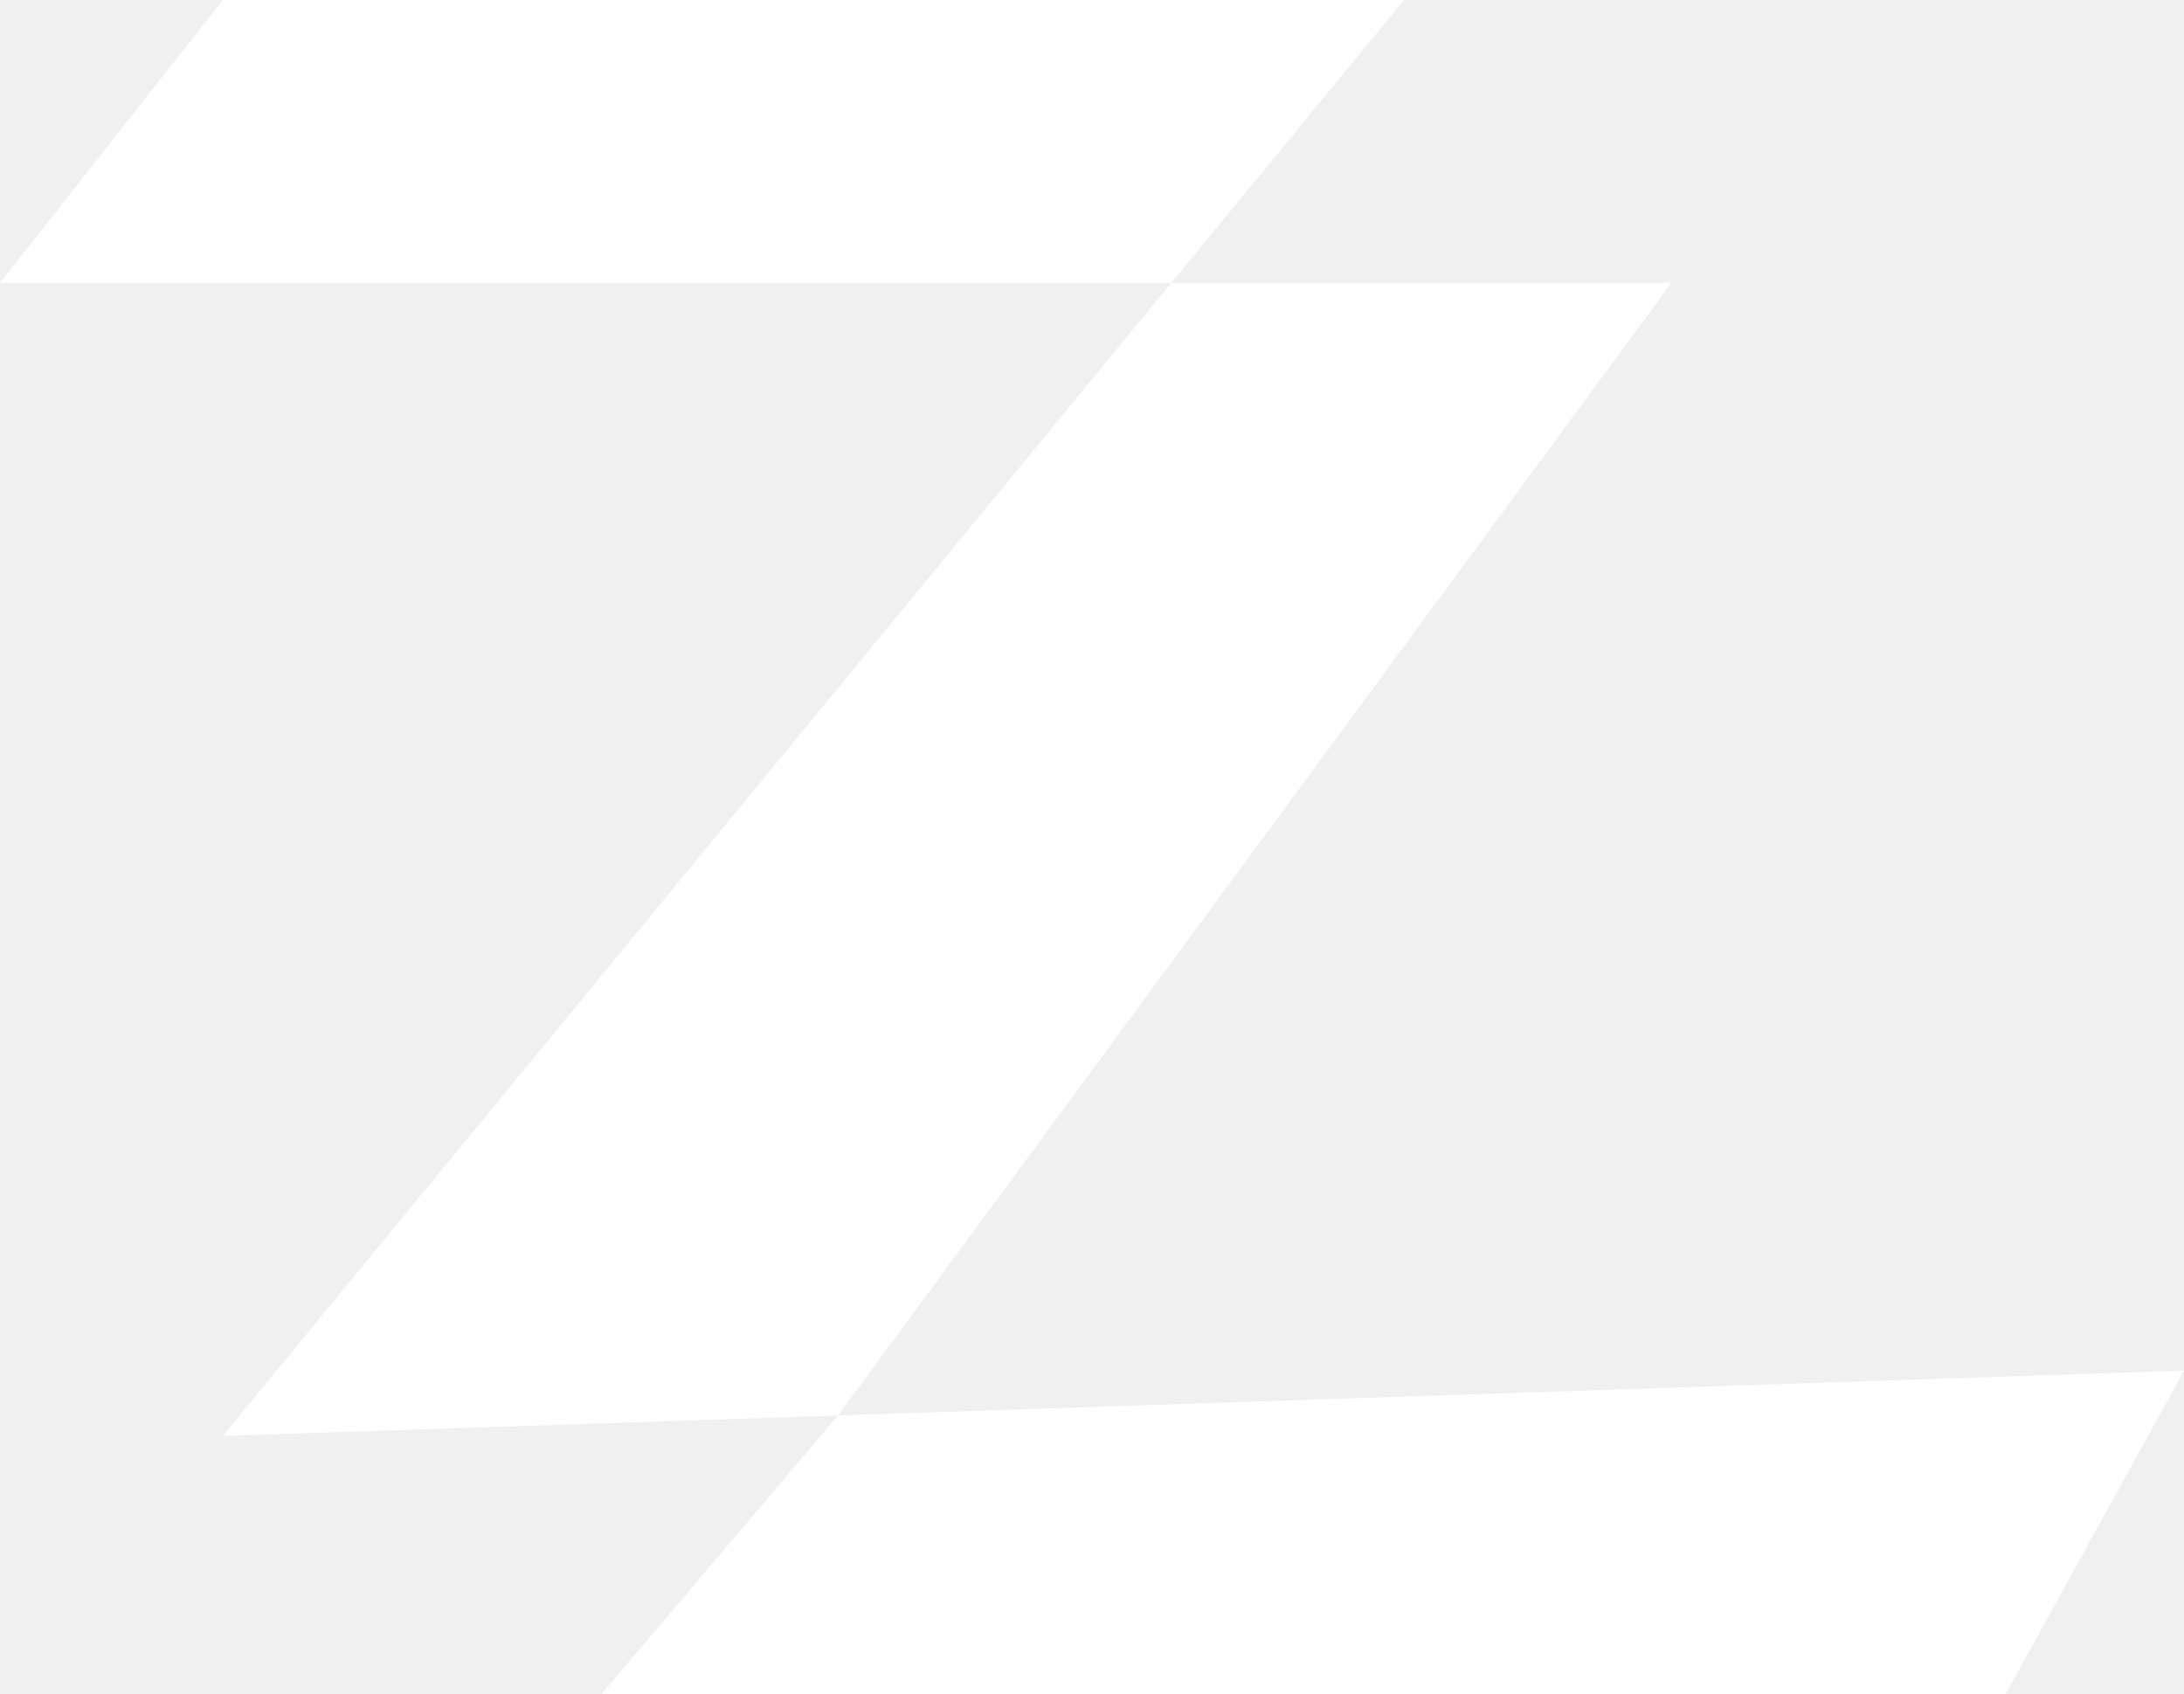
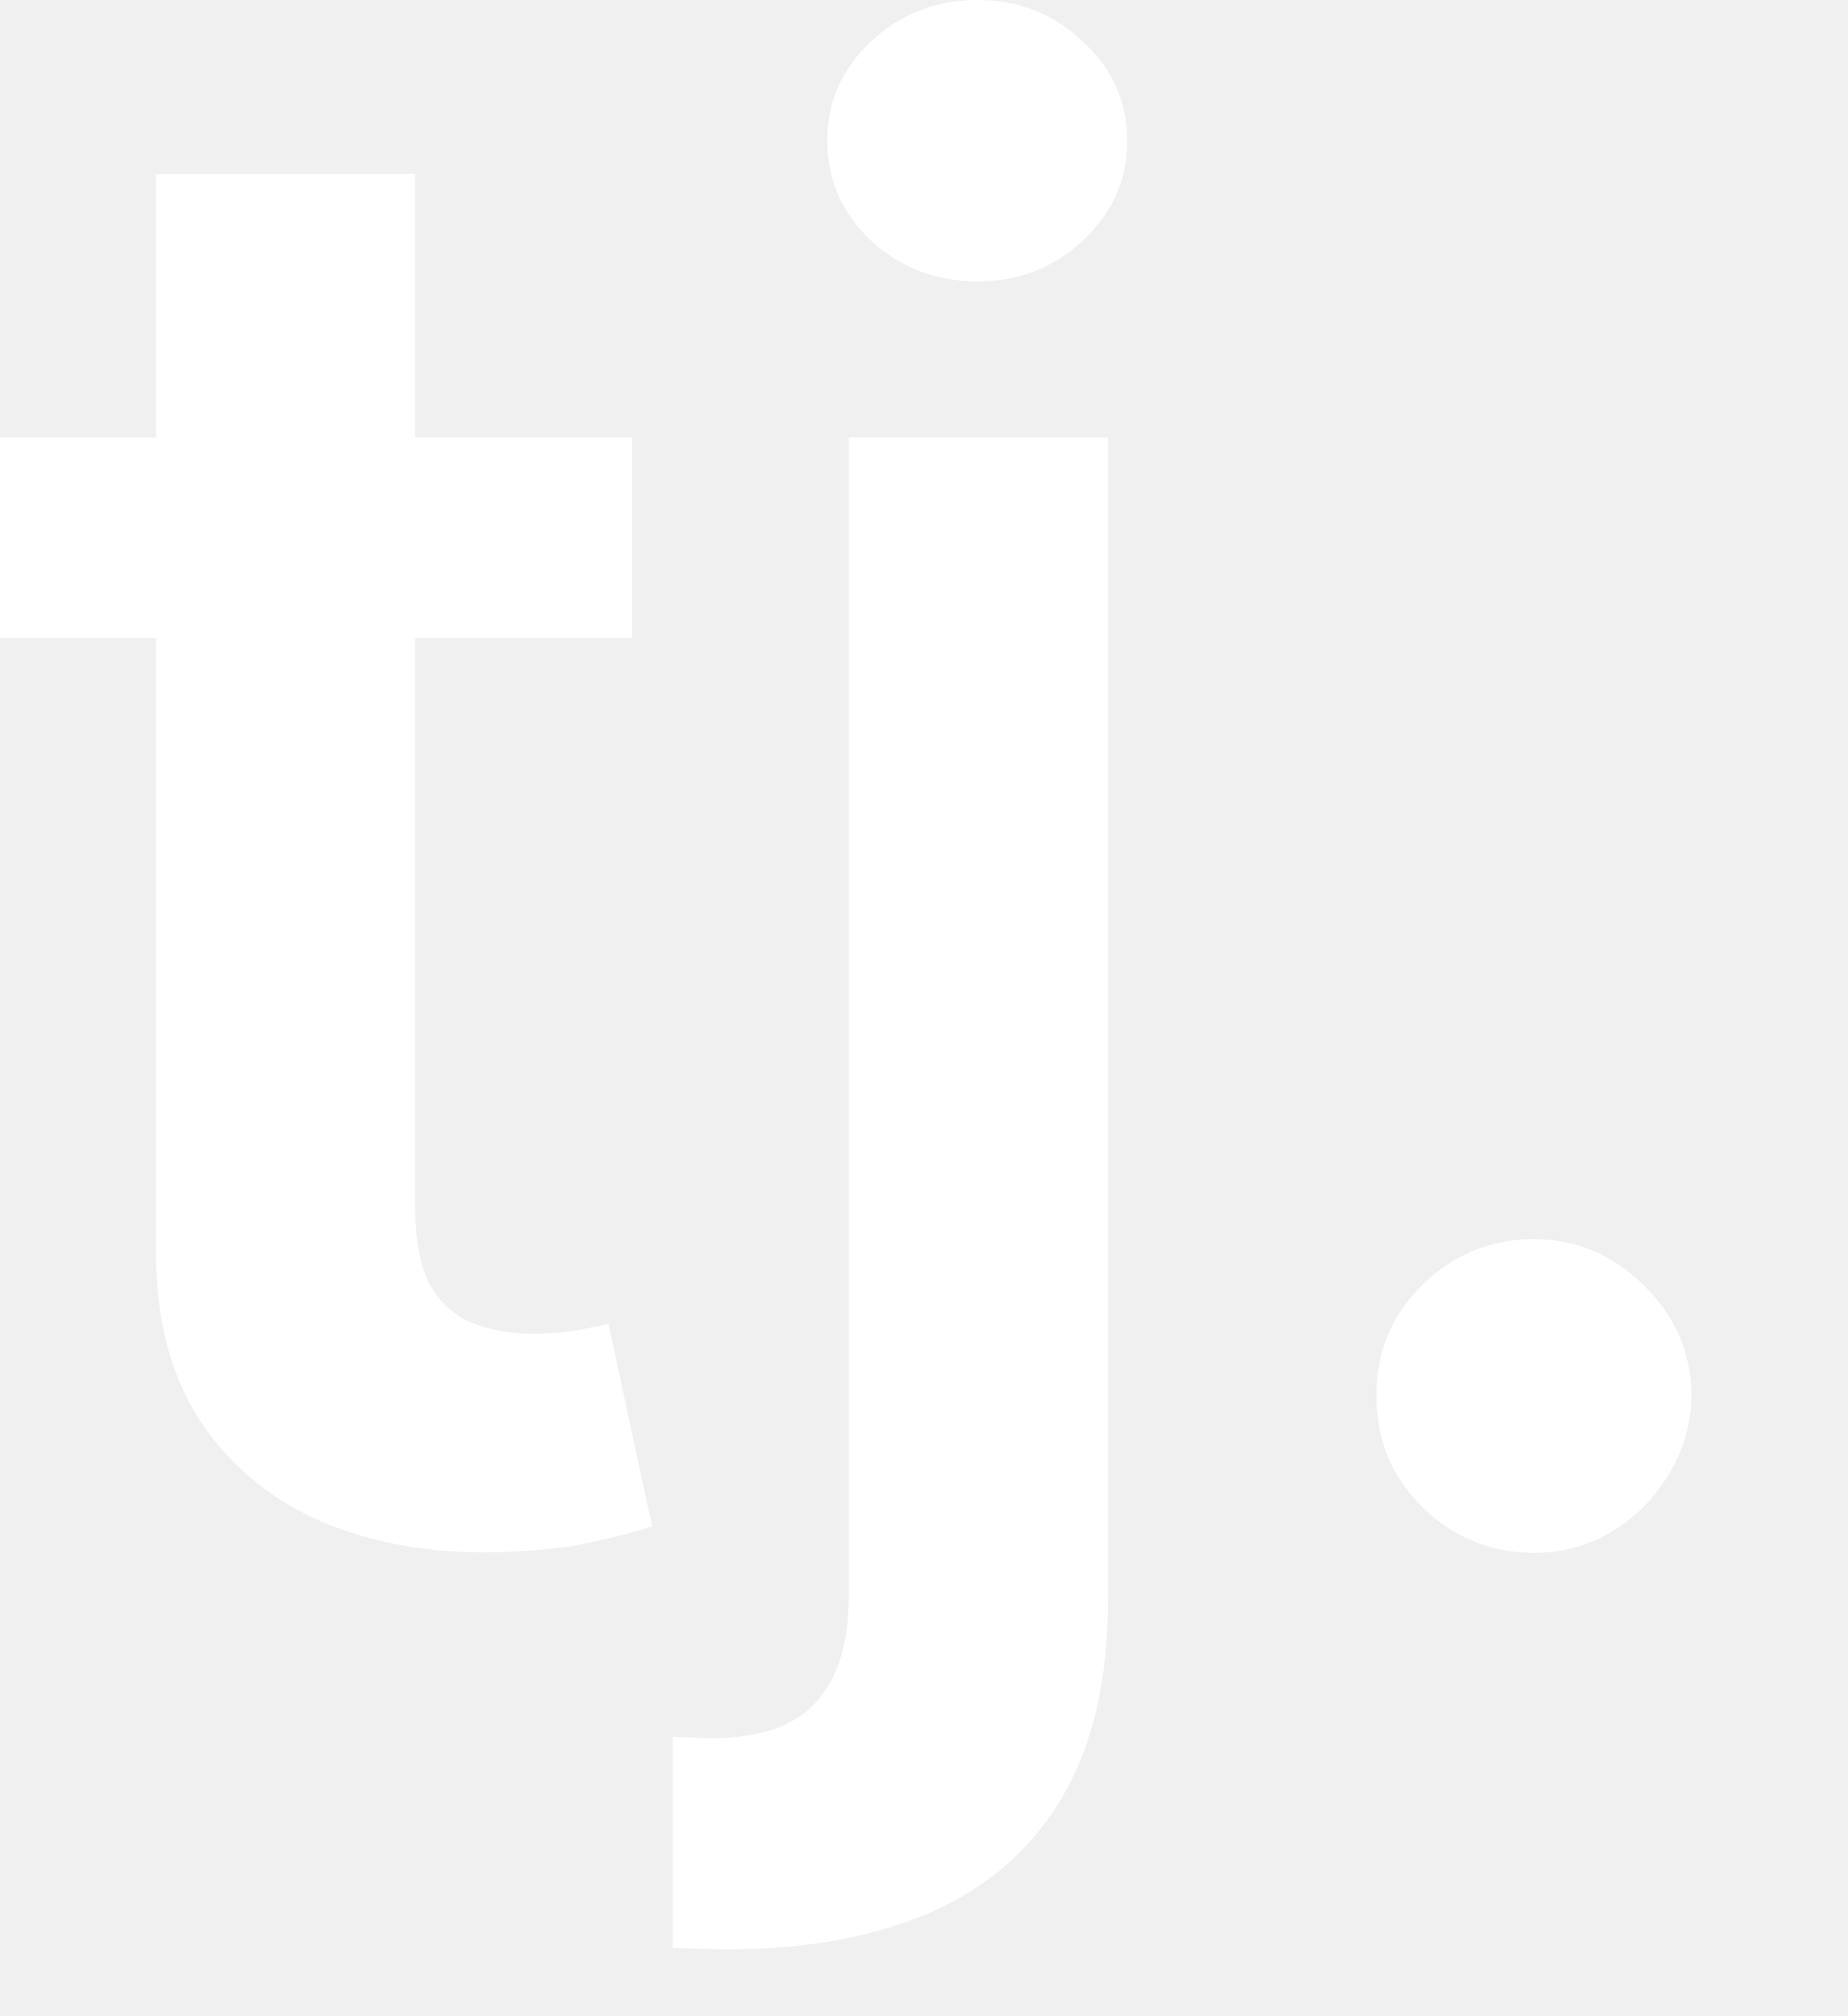
- <svg xmlns="http://www.w3.org/2000/svg" width="49" height="38" viewBox="0 0 49 38" fill="none">
-   <path d="M5 0H31.5L26.28 6.345H37.5L18.803 31.755L49 30.75L45 38H13.5L18.803 31.755L5 32.214L26.28 6.345H0L5 0Z" fill="white" />
+ <svg xmlns="http://www.w3.org/2000/svg" width="11" height="12" viewBox="0 0 11 12" fill="none">
+   <path d="M3.763 2.604V3.797H0V2.604H3.763ZM0.929 1.036H2.472V7.18C2.472 7.388 2.503 7.547 2.565 7.658C2.631 7.766 2.716 7.839 2.821 7.879C2.926 7.919 3.043 7.939 3.17 7.939C3.267 7.939 3.355 7.932 3.435 7.918C3.517 7.903 3.58 7.891 3.622 7.879L3.882 9.085C3.8 9.114 3.682 9.145 3.528 9.179C3.378 9.213 3.193 9.233 2.974 9.239C2.588 9.25 2.24 9.192 1.93 9.064C1.621 8.933 1.375 8.732 1.193 8.459C1.014 8.186 0.926 7.845 0.929 7.436V1.036Z" fill="white" />
+   <path d="M5.053 2.604H6.596V9.524C6.596 9.996 6.506 10.385 6.327 10.692C6.148 10.999 5.89 11.227 5.551 11.378C5.213 11.528 4.803 11.604 4.32 11.604C4.263 11.604 4.211 11.602 4.162 11.599C4.114 11.599 4.061 11.598 4.005 11.595V10.338C4.047 10.341 4.086 10.342 4.12 10.342C4.154 10.345 4.189 10.347 4.226 10.347C4.522 10.347 4.733 10.274 4.861 10.129C4.989 9.987 5.053 9.778 5.053 9.503V2.604ZM5.82 1.675C5.573 1.675 5.361 1.594 5.185 1.432C5.012 1.267 4.925 1.07 4.925 0.839C4.925 0.607 5.012 0.409 5.185 0.247C5.361 0.082 5.573 0 5.82 0C6.064 0 6.273 0.082 6.446 0.247C6.623 0.409 6.711 0.607 6.711 0.839C6.711 1.07 6.623 1.267 6.446 1.432C6.273 1.594 6.064 1.675 5.82 1.675Z" fill="white" />
+   <path d="M9.132 9.243C8.874 9.243 8.652 9.152 8.467 8.97C8.283 8.788 8.192 8.567 8.195 8.305C8.192 8.05 8.283 7.831 8.467 7.649C8.652 7.467 8.874 7.376 9.132 7.376C9.382 7.376 9.599 7.467 9.784 7.649C9.972 7.831 10.067 8.05 10.07 8.305C10.067 8.479 10.021 8.636 9.933 8.778C9.848 8.92 9.734 9.034 9.592 9.119C9.453 9.202 9.3 9.243 9.132 9.243Z" fill="white" />
</svg>
